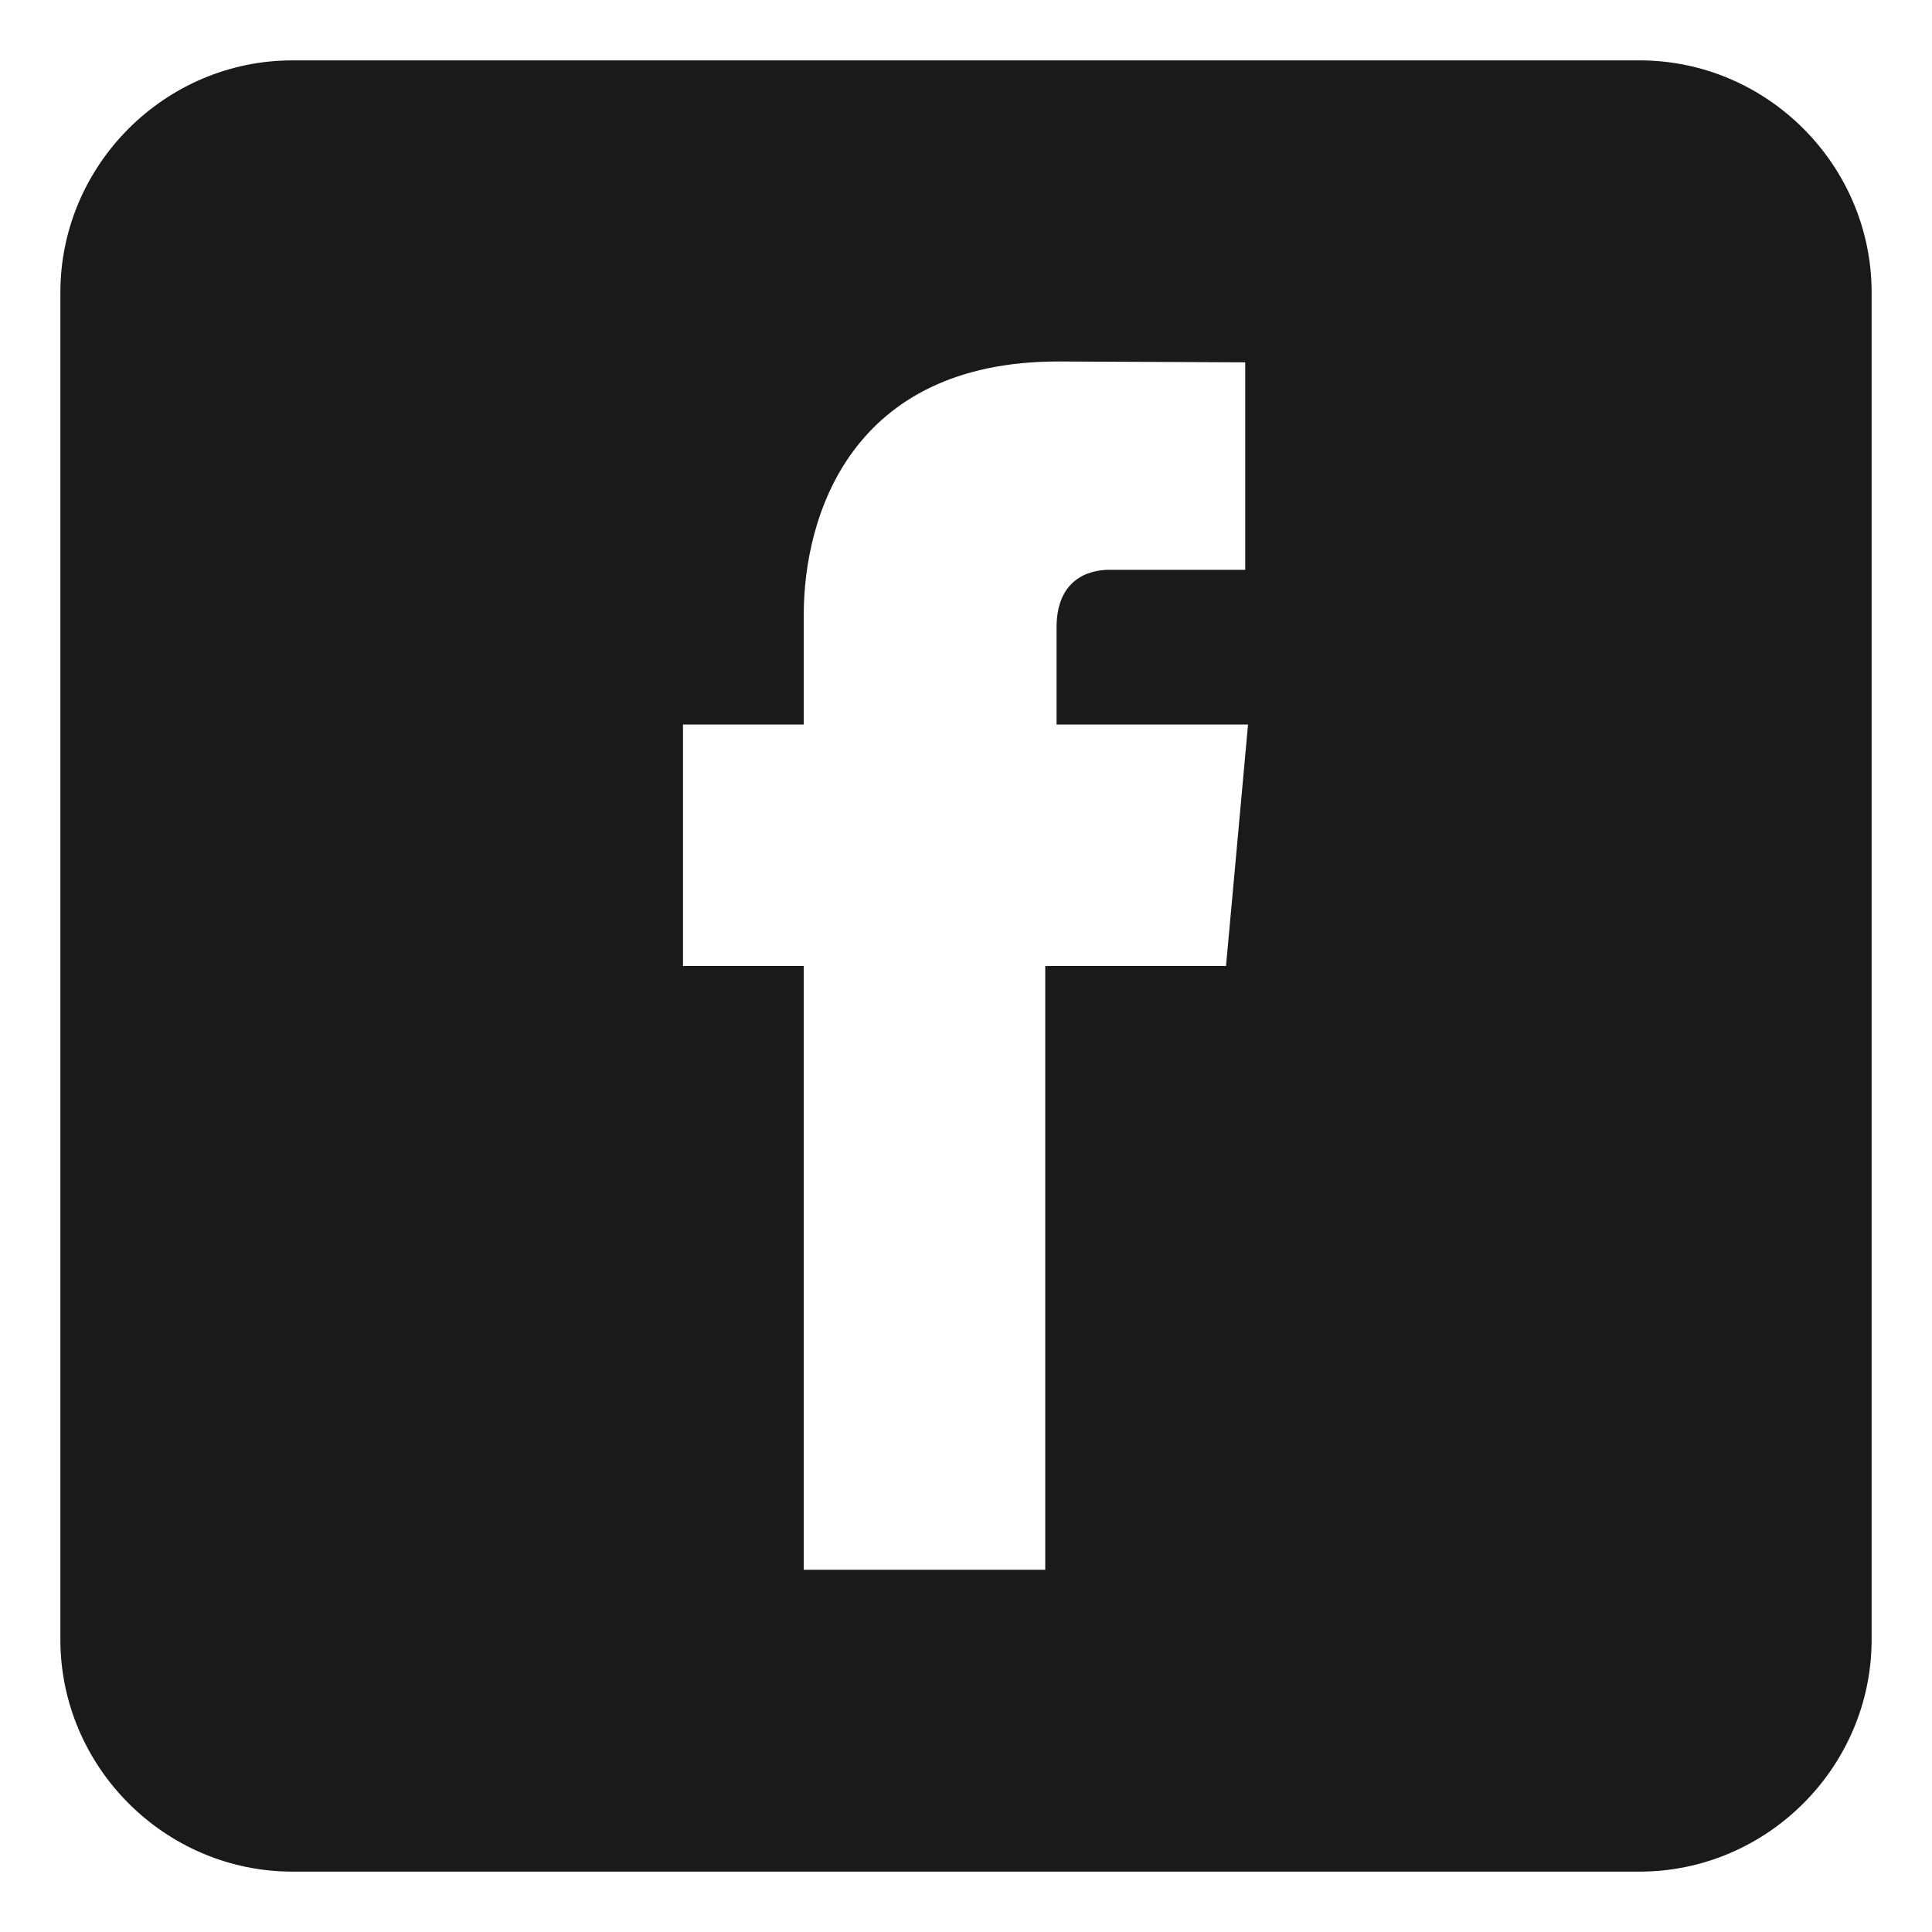
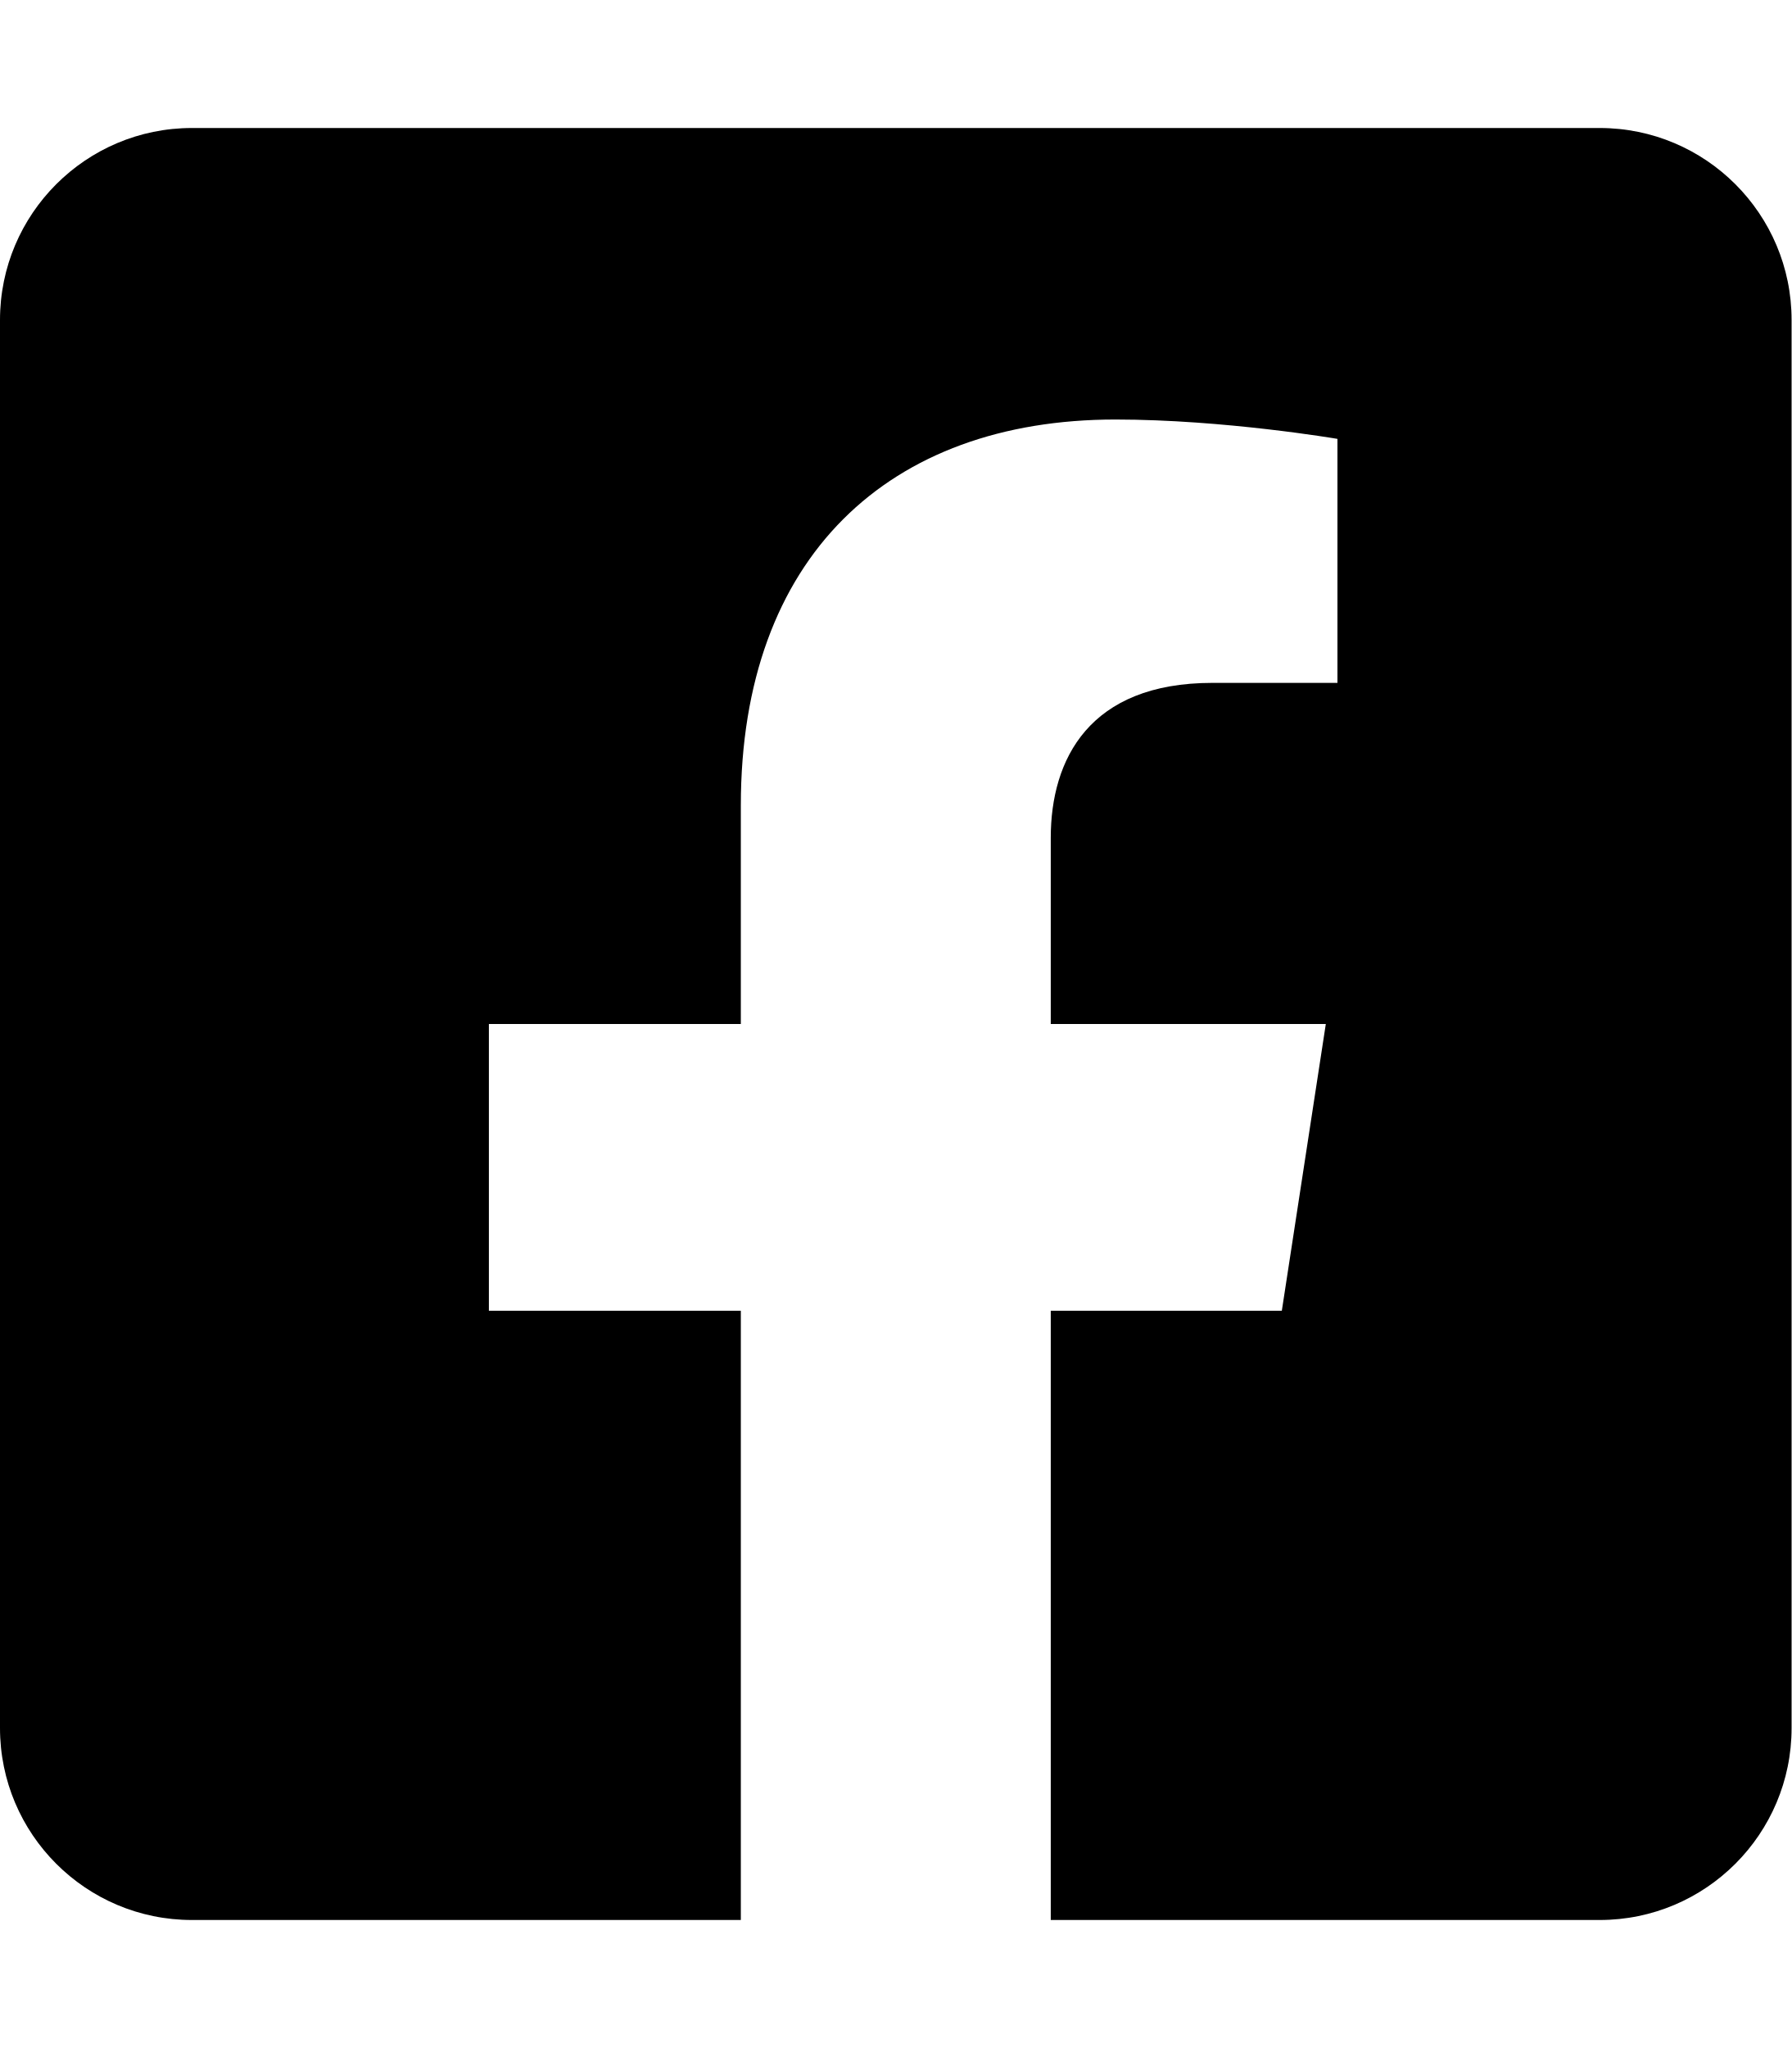
- <svg xmlns="http://www.w3.org/2000/svg" width="512" height="512" id="facebook">
-   <path fill="#1A1A1A" fill-rule="evenodd" d="M434.478 16H77.519C43.718 16 16 43.719 16 77.521v356.957C16 468.282 43.718 496 77.519 496h356.959C468.281 496 496 468.282 496 434.479V77.521C496 43.719 468.281 16 434.478 16zM327.203 230.875 324.906 256H277v160h-64V256h-32v-64h32v-29.038c0-26.212 12.524-67.166 67.461-67.166l49.539.225V151h-36.003c-5.848 0-13.997 2.812-13.997 15.284V192h50.743l-3.54 38.875z" clip-rule="evenodd" />
+ <svg xmlns="http://www.w3.org/2000/svg" viewBox="0 0 448 512">
+   <path d="M400 32H48A48 48 0 0 0 0 80v352a48 48 0 0 0 48 48h137.25V327.69h-63V256h63v-54.64c0-62.15 37-96.48 93.67-96.48 27.14 0 55.52 4.84 55.52 4.84v61h-31.27c-30.81 0-40.42 19.12-40.42 38.73V256h68.78l-11 71.69h-57.78V480H400a48 48 0 0 0 48-48V80a48 48 0 0 0-48-48z" />
</svg>
